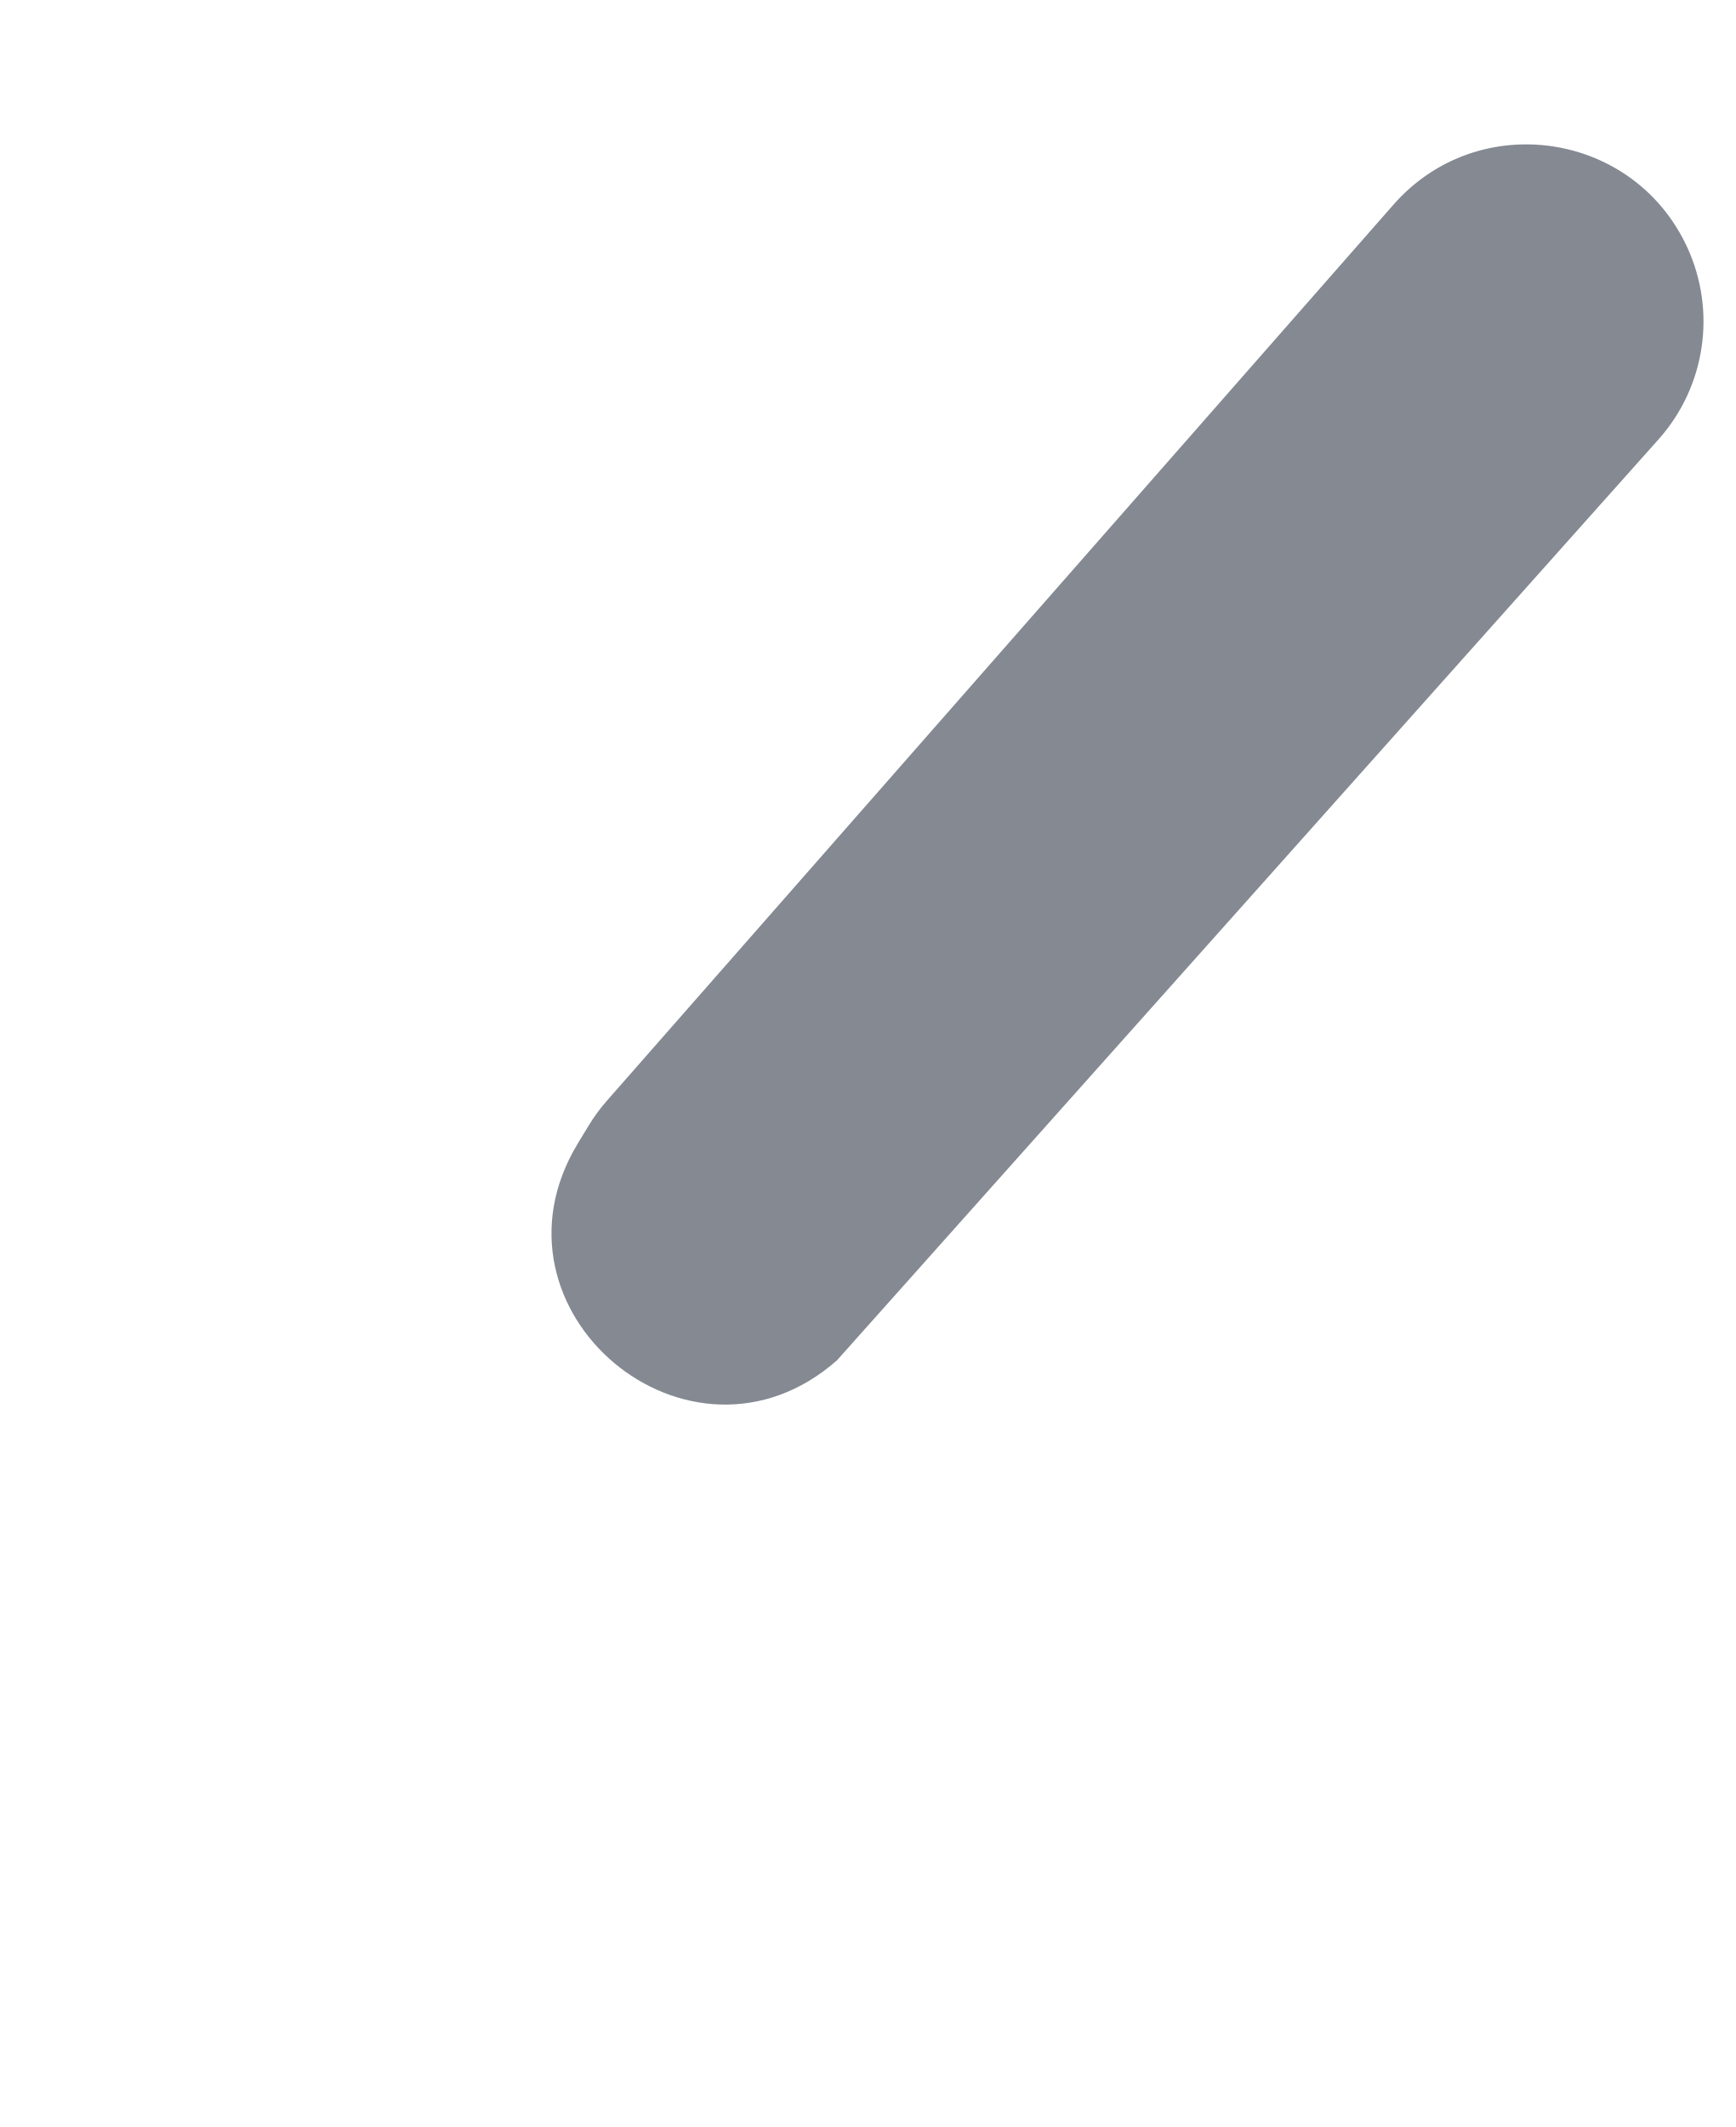
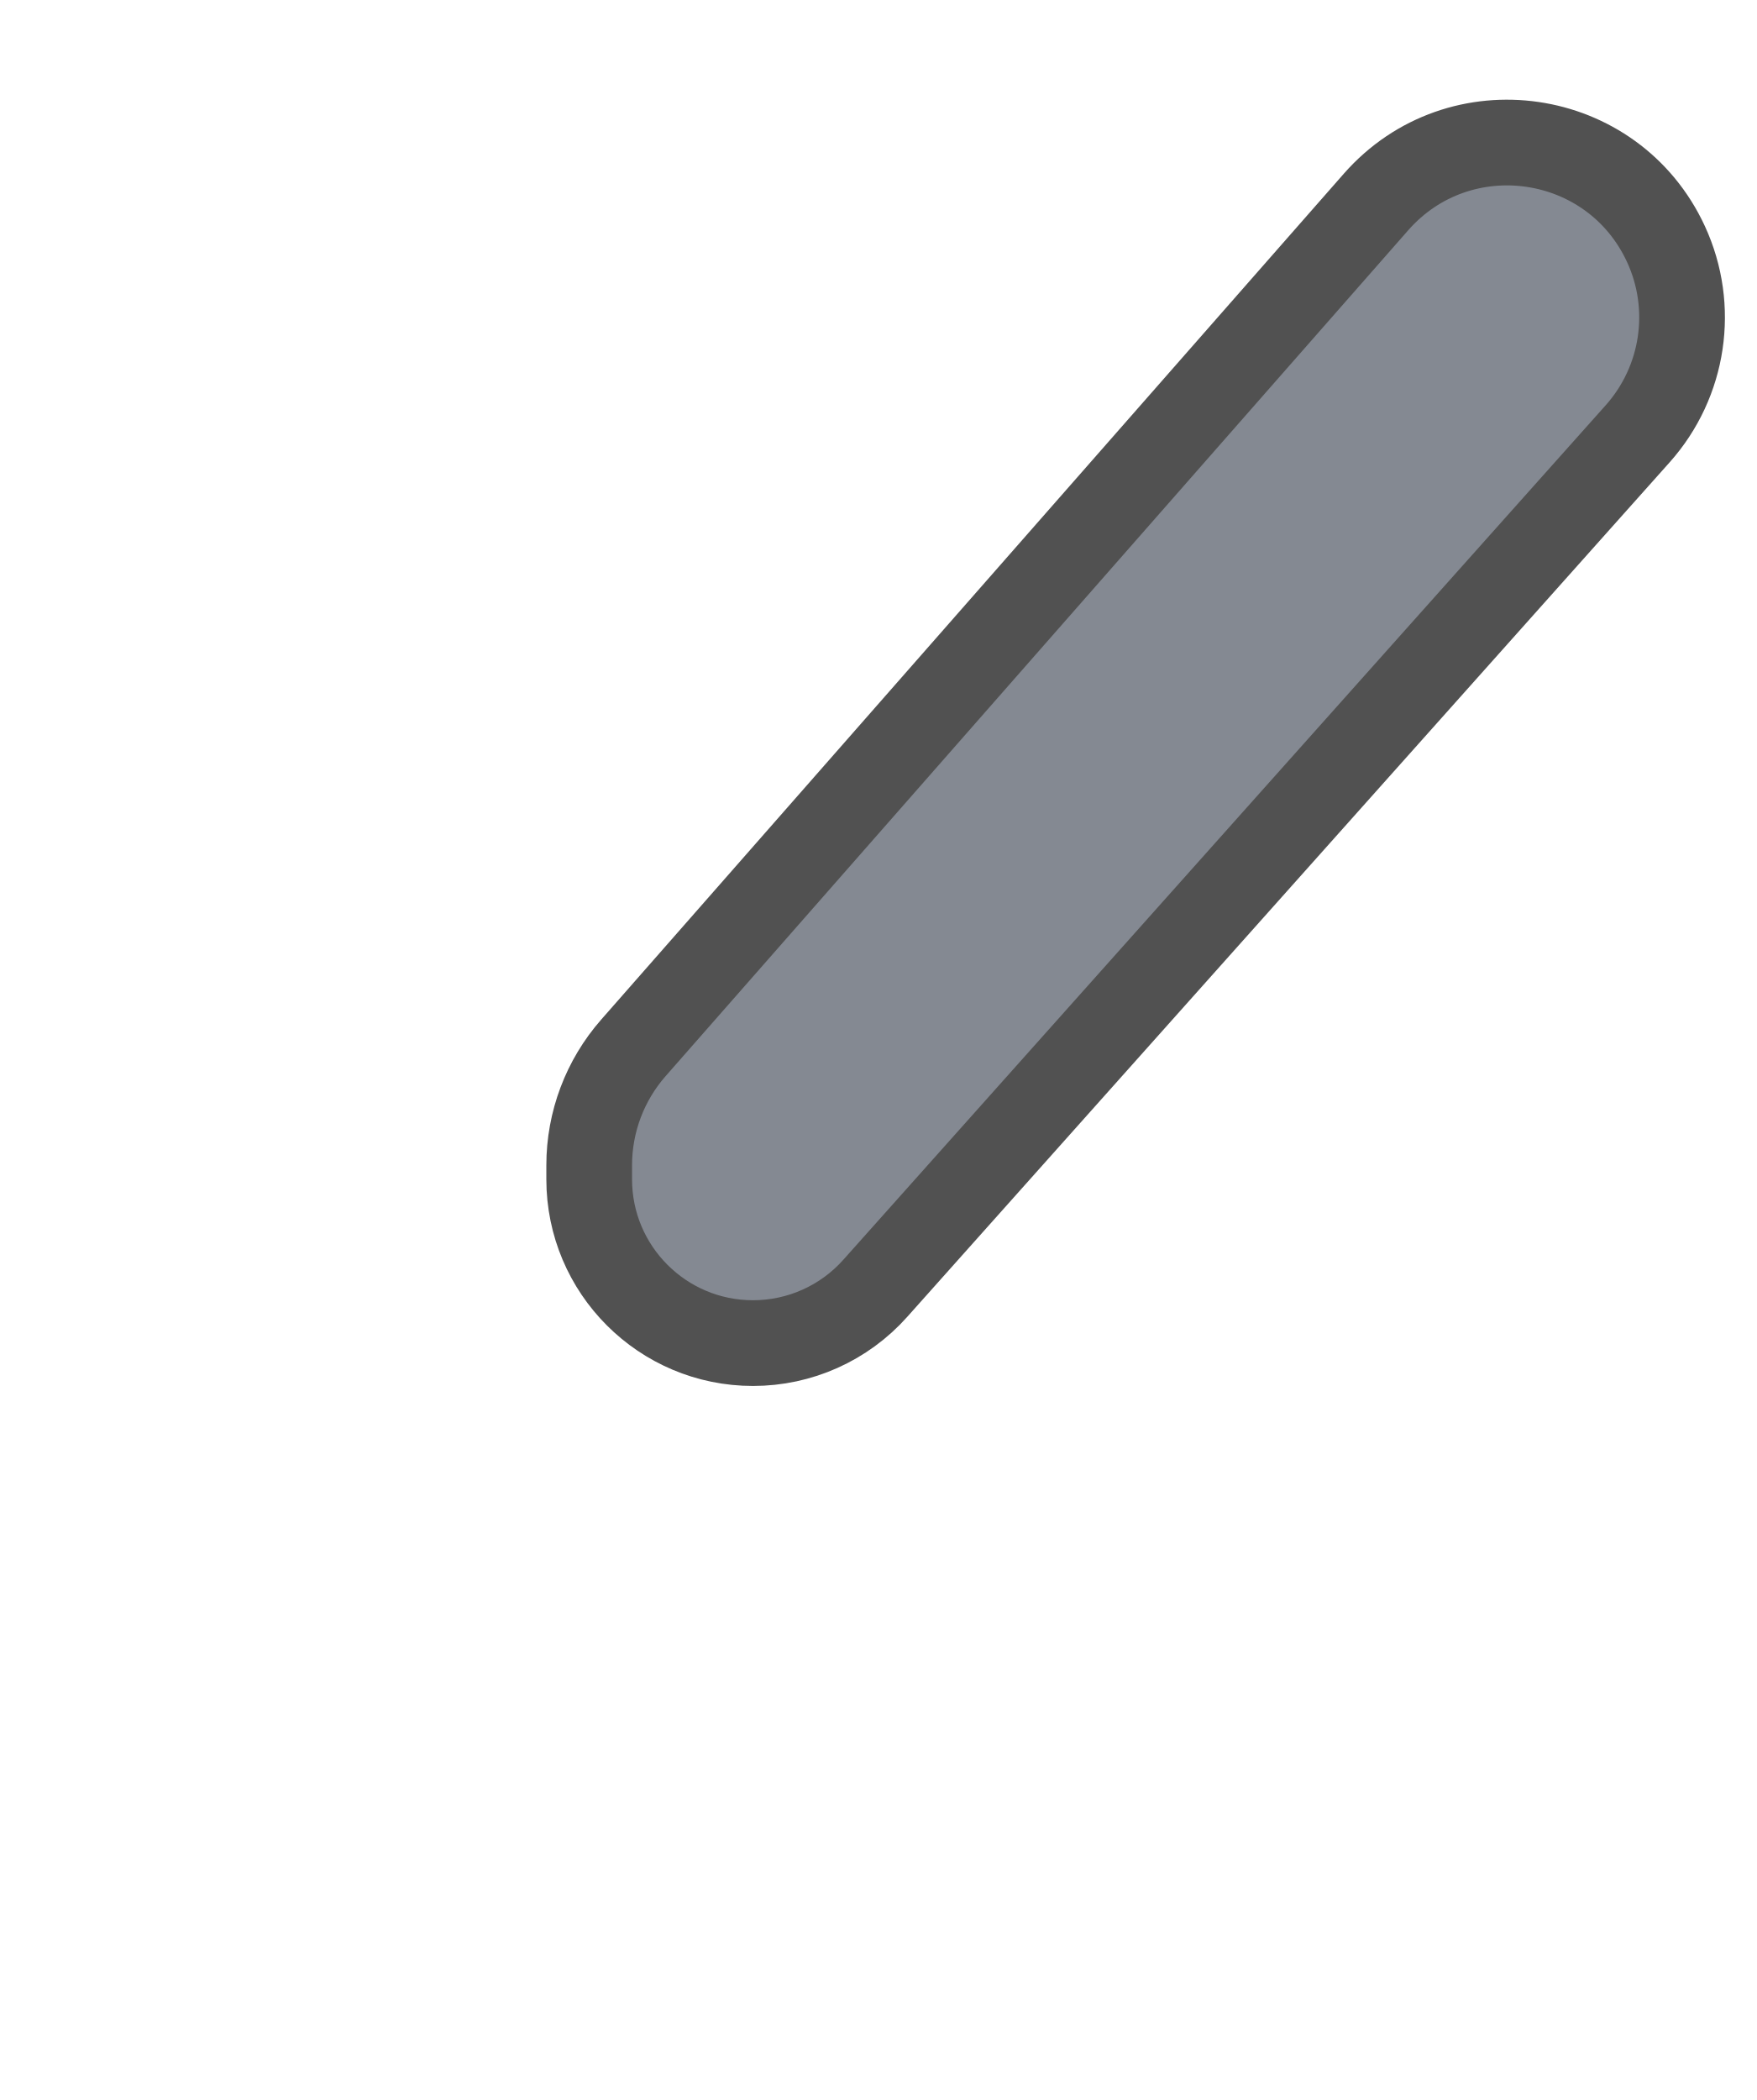
- <svg xmlns="http://www.w3.org/2000/svg" width="40" height="49" viewBox="0 0 40 49" fill="none">
-   <path d="M38.219 10.121L19.286 31.339C15.901 34.316 10.979 30.195 13.316 26.34L13.567 25.927C13.689 25.726 13.828 25.536 13.983 25.36L32.111 4.714C34.058 2.497 37.642 3.017 38.879 5.696C39.56 7.171 39.3 8.909 38.219 10.121Z" fill="#848992" />
+ <svg xmlns="http://www.w3.org/2000/svg" width="41" height="49" viewBox="0 0 41 49" fill="none">
+   <path d="M38.219 10.121L20.426 30.061C19.701 30.875 18.663 31.339 17.573 31.339C15.462 31.339 13.75 29.628 13.75 27.516V27.189C13.75 26.181 14.117 25.207 14.782 24.45L32.111 4.714C34.058 2.497 37.642 3.017 38.879 5.696C39.56 7.171 39.3 8.909 38.219 10.121Z" fill="#848992" stroke="#515151" stroke-width="2" />
</svg>
